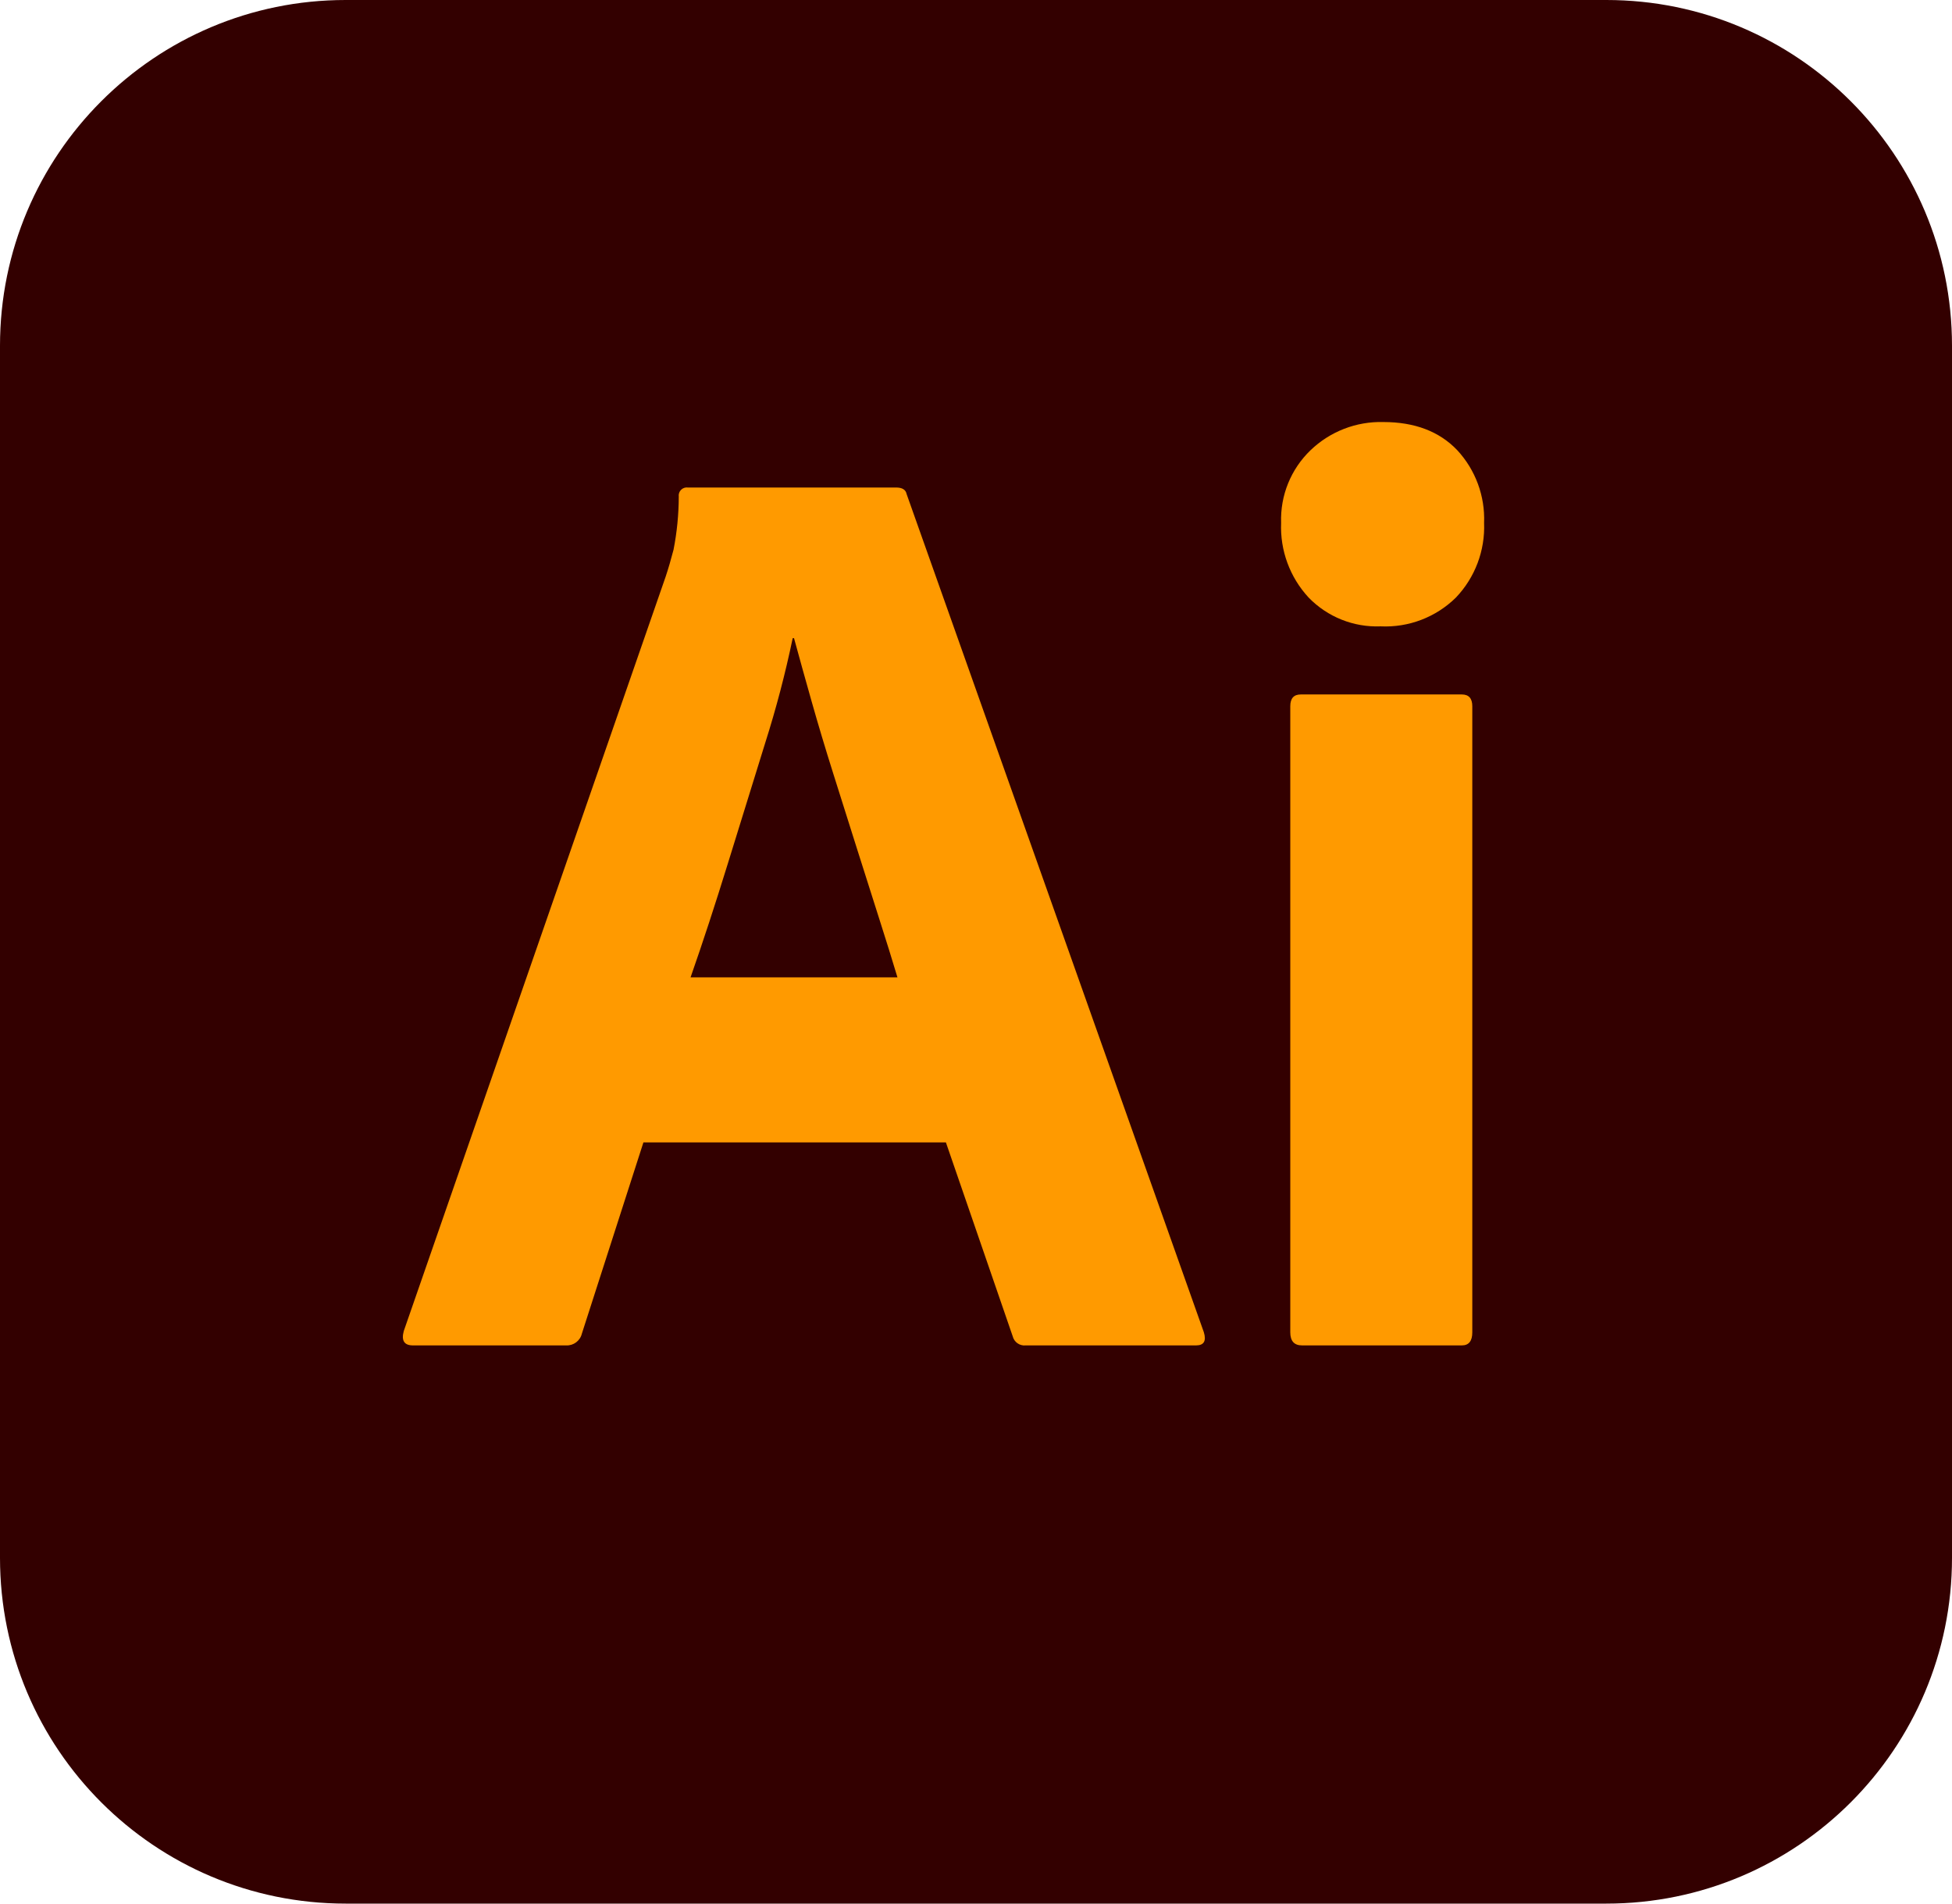
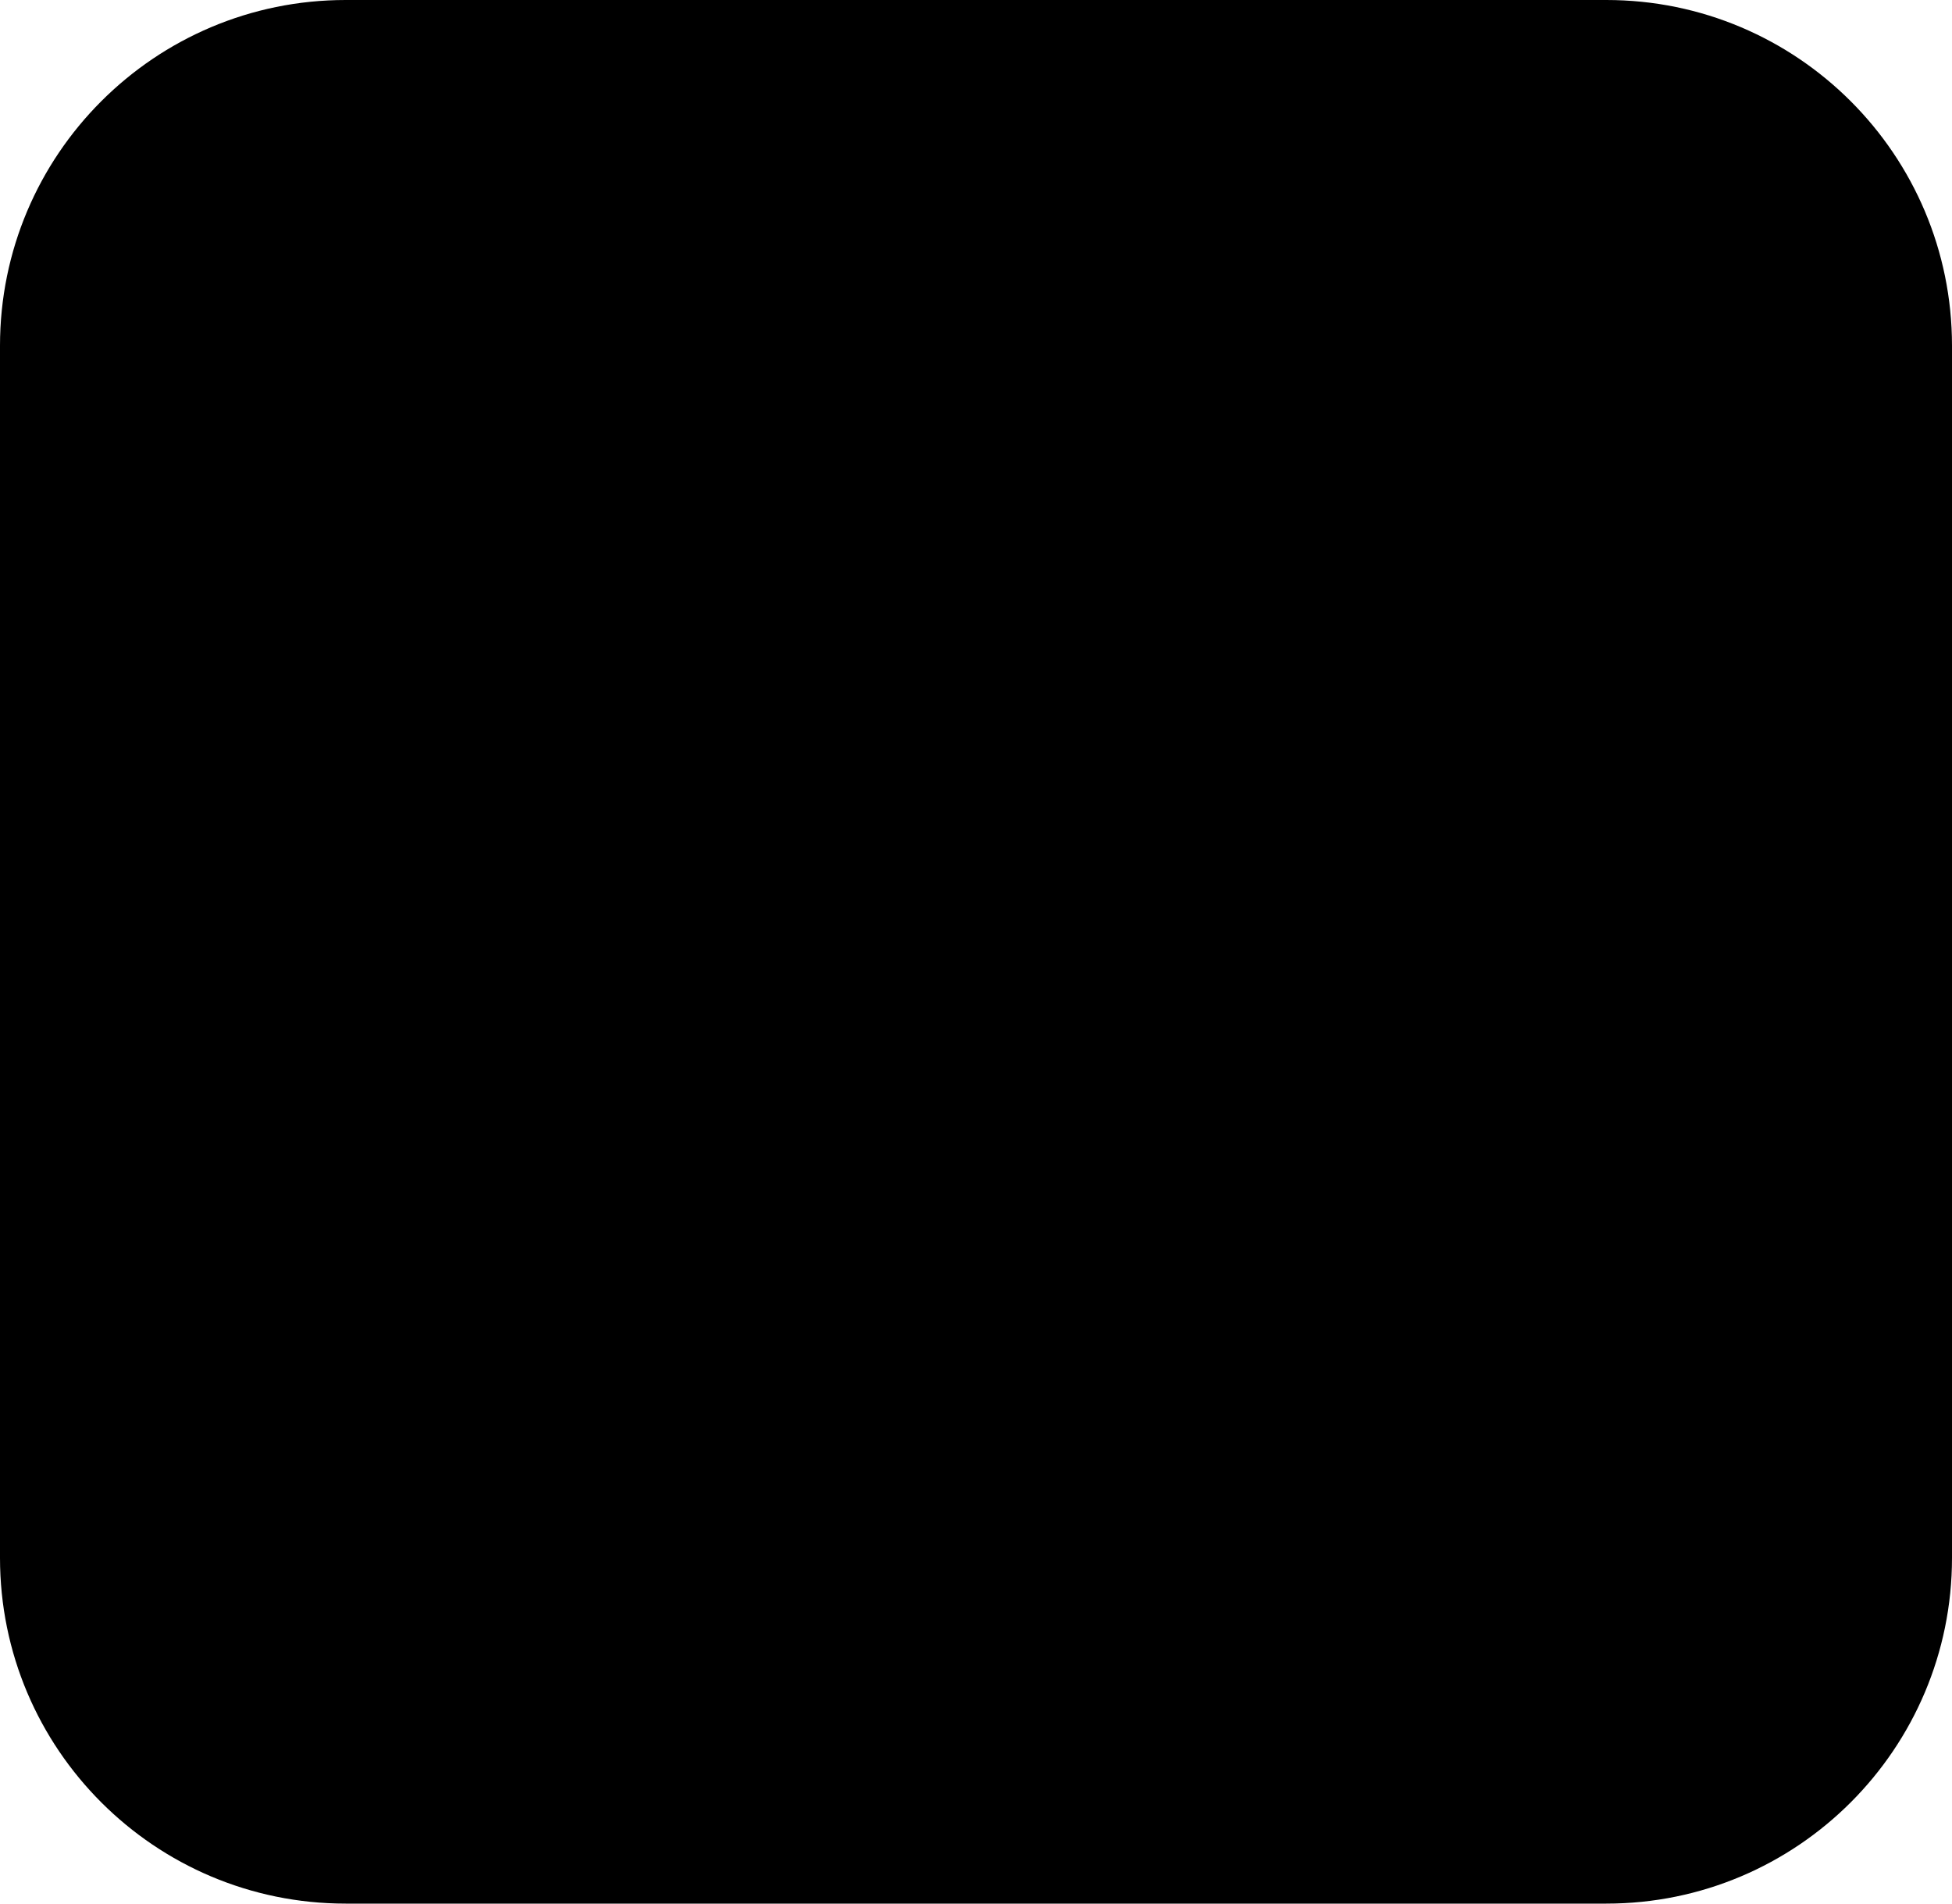
<svg xmlns="http://www.w3.org/2000/svg" viewBox="0 0 240 234">
  <defs>
    <style>.cls-1{fill:#300;}.cls-2{fill:#ff9a00;}</style>
  </defs>
  <g id="Layer_2" data-name="Layer 2">
    <g id="Surfaces">
      <g id="Drawing_Surface" data-name="Drawing Surface">
        <g id="Outline_no_shadow" data-name="Outline no shadow">
-           <rect class="cls-1" width="240" height="234" rx="42.5" />
+           <rect className="cls-1" width="240" height="234" rx="42.5" />
        </g>
      </g>
    </g>
    <g id="Outlined_Mnemonics_Logos" data-name="Outlined Mnemonics &amp; Logos">
      <g id="Ai">
-         <path class="cls-2" d="M116.3,140.428H79.109l-7.567,23.506a1.894,1.894,0,0,1-1.932,1.449H50.773q-1.611,0-1.127-1.771L81.846,70.876q.483-1.449.966-3.301a34.478,34.478,0,0,0,.644-6.52.996.996,0,0,1,1.127-1.127h25.599q1.125,0,1.288.805l36.547,103.04q.483,1.611-.966,1.61H126.121a1.488,1.488,0,0,1-1.61-1.127Zm-31.395-20.286h25.438q-.966-3.219-2.254-7.245-1.291-4.022-2.737-8.614-1.449-4.588-2.898-9.177-1.449-4.588-2.656-8.855-1.208-4.264-2.173-7.808h-.161a130.107,130.107,0,0,1-3.381,12.88q-2.257,7.245-4.589,14.812Q87.158,113.705,84.905,120.142Z" />
-         <path class="cls-2" d="M169.75,76.994a11.678,11.678,0,0,1-8.855-3.542,12.737,12.737,0,0,1-3.381-9.177,11.813,11.813,0,0,1,3.623-8.936,12.441,12.441,0,0,1,8.936-3.461q5.796,0,9.097,3.461a12.429,12.429,0,0,1,3.3,8.936,12.574,12.574,0,0,1-3.461,9.177A12.354,12.354,0,0,1,169.75,76.994Zm-11.109,86.779v-76.958c0-.966.428-1.449,1.288-1.449h19.803q1.287,0,1.288,1.449v76.958q0,1.611-1.288,1.61H160.09Q158.642,165.383,158.641,163.773Z" />
+         <path className="cls-2" d="M116.3,140.428H79.109l-7.567,23.506a1.894,1.894,0,0,1-1.932,1.449H50.773q-1.611,0-1.127-1.771L81.846,70.876q.483-1.449.966-3.301a34.478,34.478,0,0,0,.644-6.52.996.996,0,0,1,1.127-1.127h25.599q1.125,0,1.288.805l36.547,103.04q.483,1.611-.966,1.61H126.121a1.488,1.488,0,0,1-1.61-1.127Zm-31.395-20.286h25.438q-.966-3.219-2.254-7.245-1.291-4.022-2.737-8.614-1.449-4.588-2.898-9.177-1.449-4.588-2.656-8.855-1.208-4.264-2.173-7.808h-.161a130.107,130.107,0,0,1-3.381,12.88q-2.257,7.245-4.589,14.812Q87.158,113.705,84.905,120.142Z" />
+         <path className="cls-2" d="M169.75,76.994a11.678,11.678,0,0,1-8.855-3.542,12.737,12.737,0,0,1-3.381-9.177,11.813,11.813,0,0,1,3.623-8.936,12.441,12.441,0,0,1,8.936-3.461q5.796,0,9.097,3.461a12.429,12.429,0,0,1,3.3,8.936,12.574,12.574,0,0,1-3.461,9.177A12.354,12.354,0,0,1,169.75,76.994Zm-11.109,86.779v-76.958c0-.966.428-1.449,1.288-1.449h19.803q1.287,0,1.288,1.449v76.958q0,1.611-1.288,1.61H160.09Q158.642,165.383,158.641,163.773Z" />
      </g>
    </g>
  </g>
</svg>
